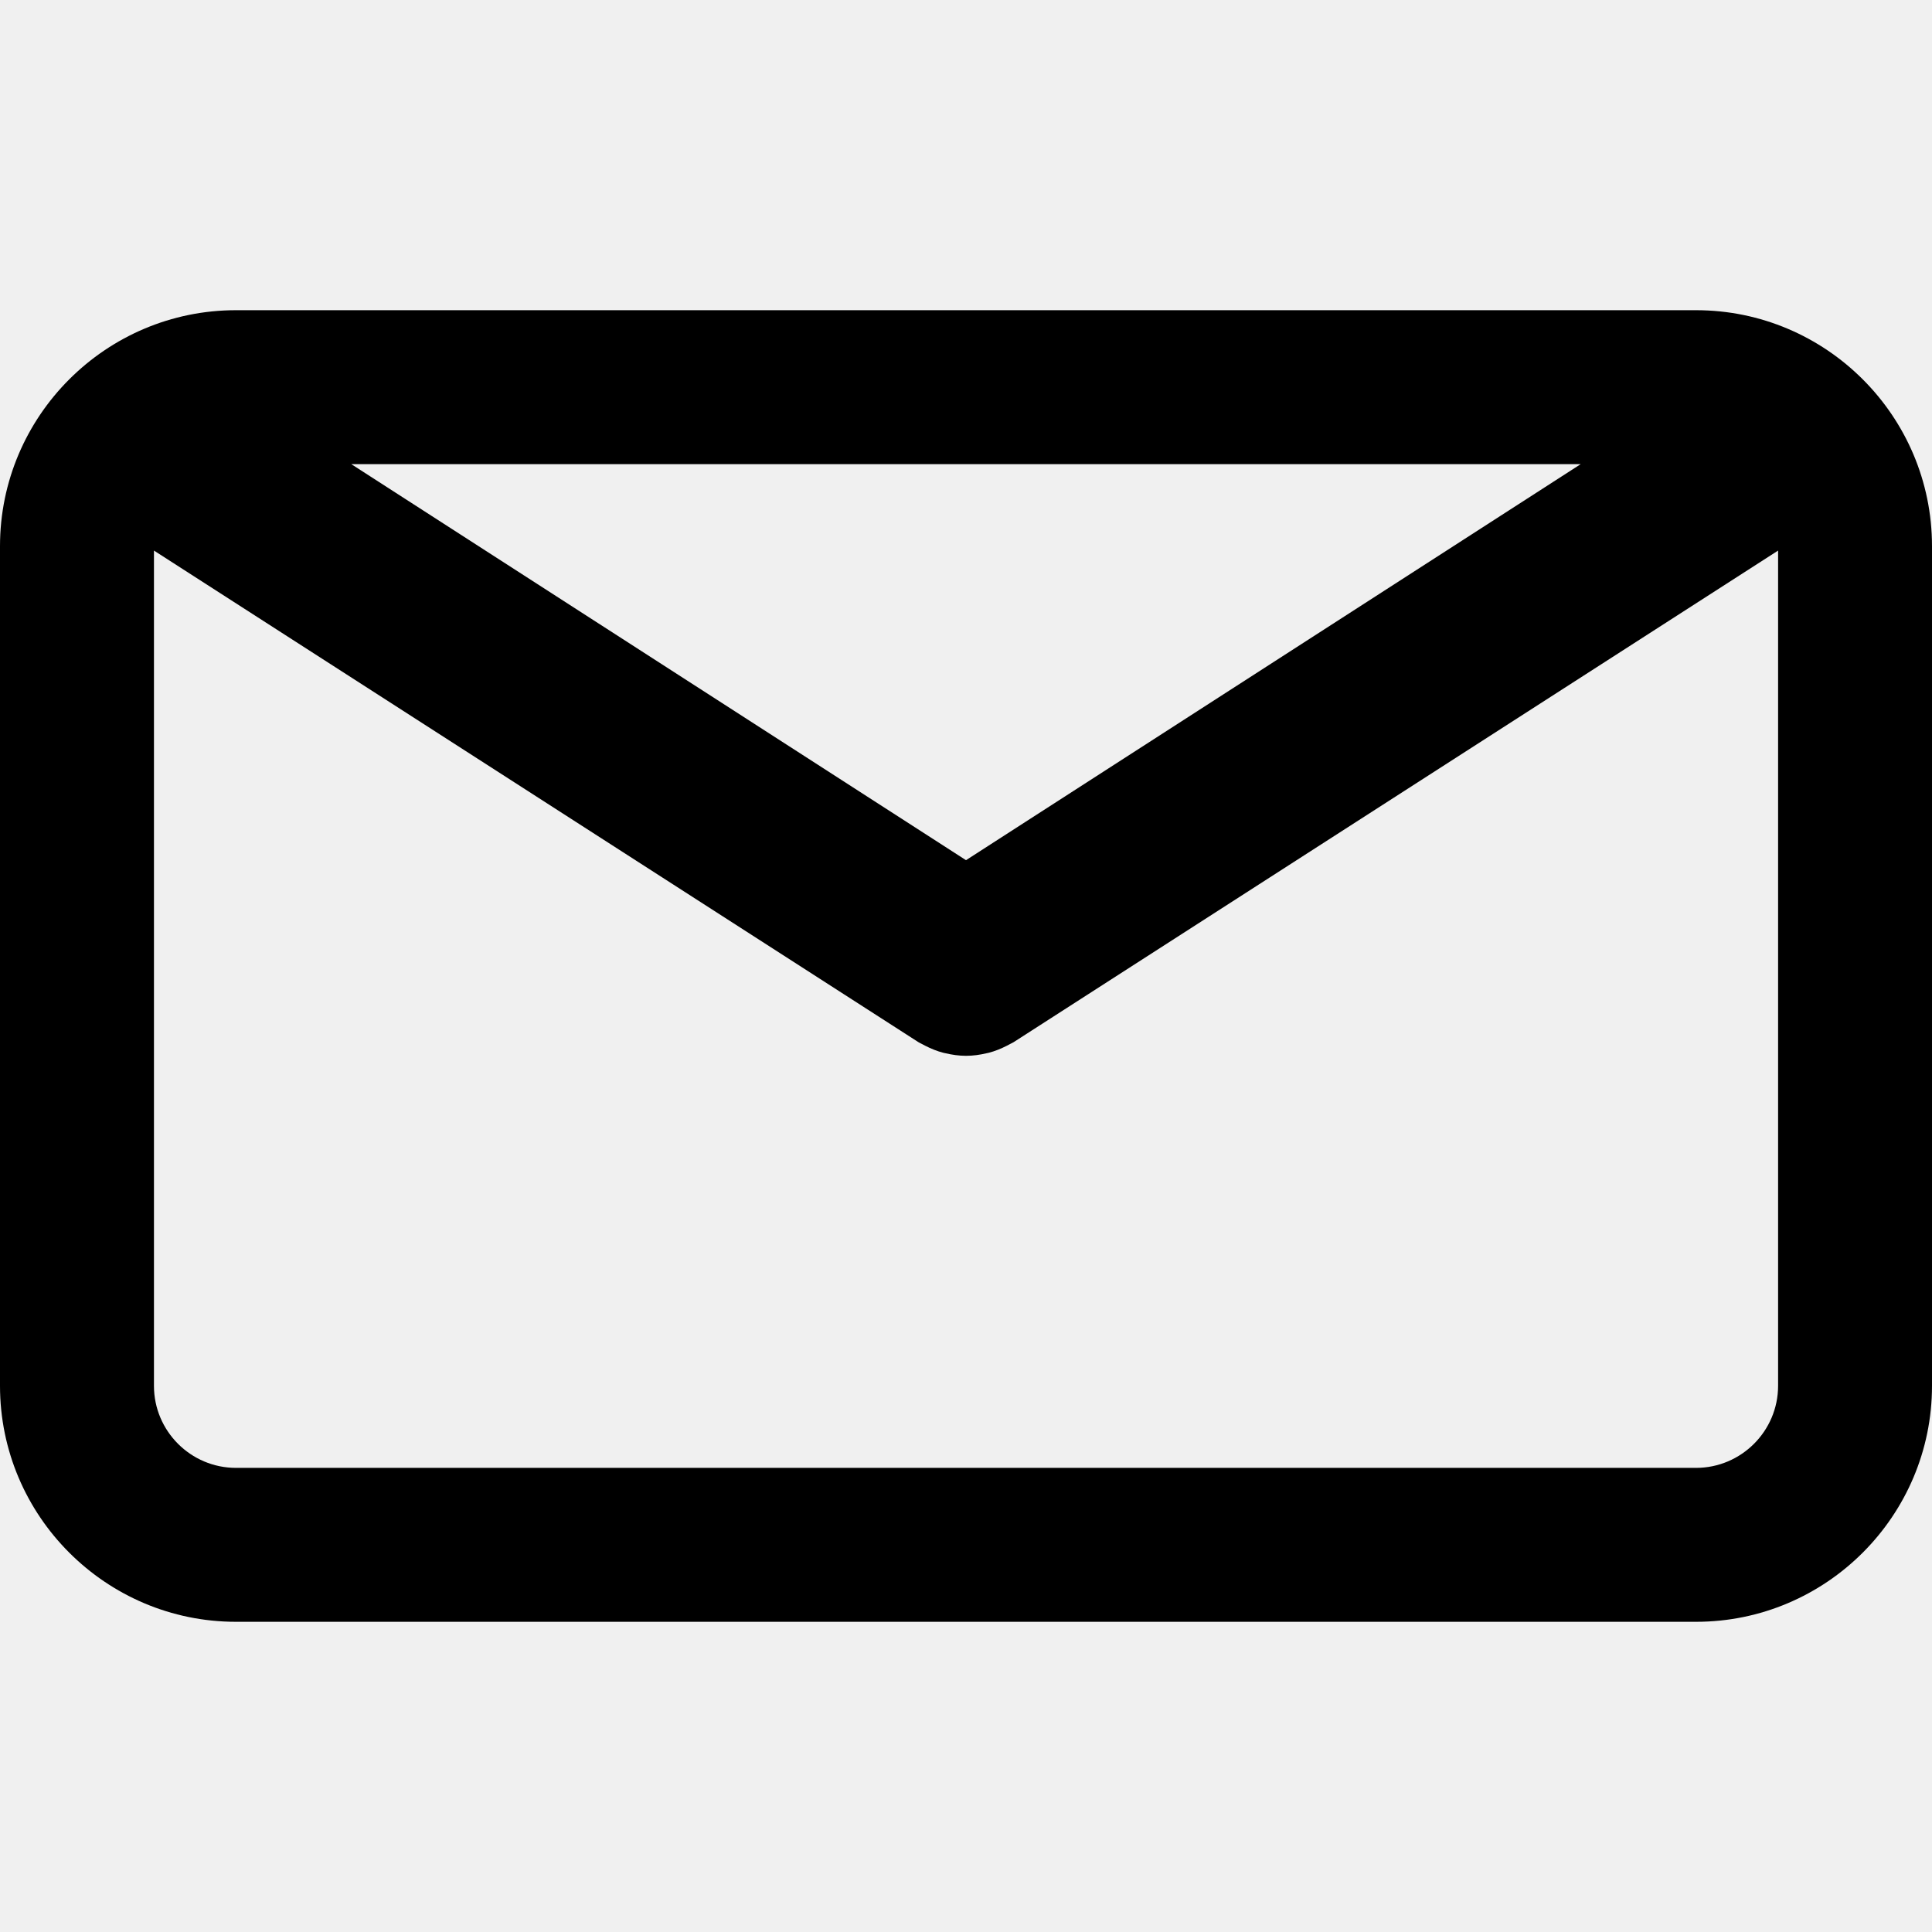
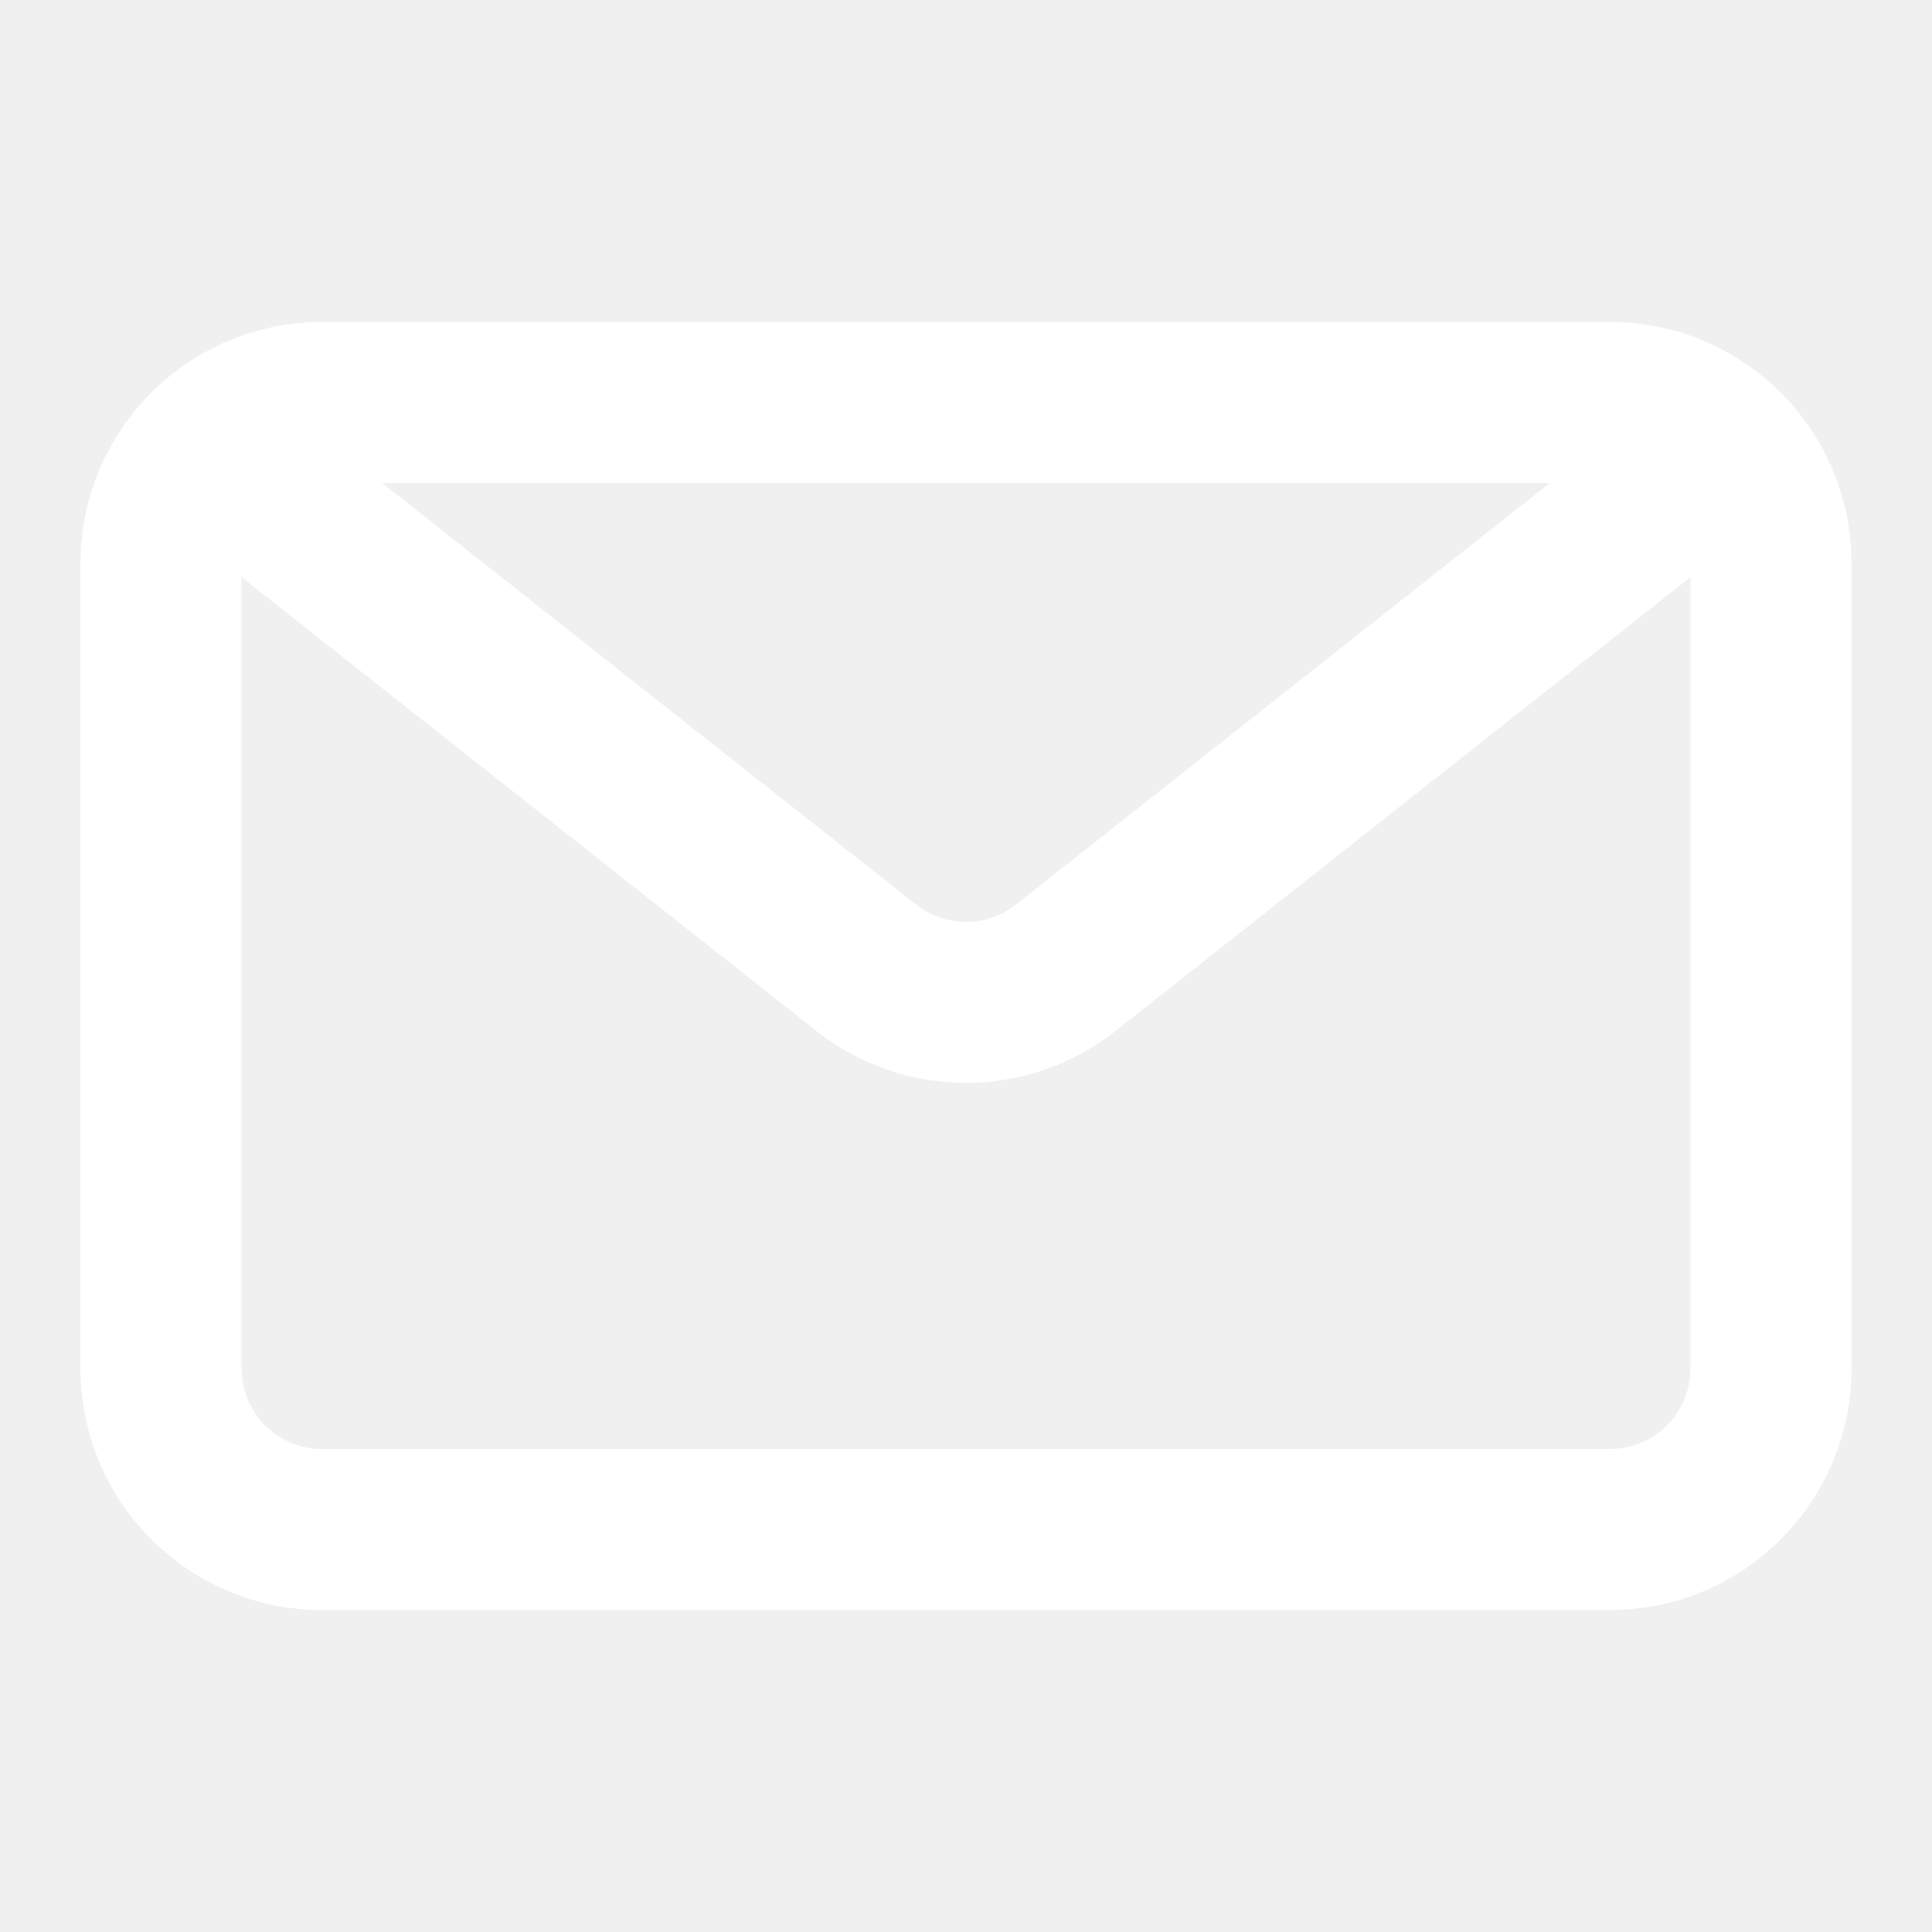
- <svg xmlns="http://www.w3.org/2000/svg" fill="#000000" height="800px" width="800px" version="1.1" id="Capa_1" viewBox="0 0 75.294 75.294" xml:space="preserve">
-   <g>
-     <path d="M66.097,12.089h-56.9C4.126,12.089,0,16.215,0,21.286v32.722c0,5.071,4.126,9.197,9.197,9.197h56.9   c5.071,0,9.197-4.126,9.197-9.197V21.287C75.295,16.215,71.169,12.089,66.097,12.089z M61.603,18.089L37.647,33.523L13.691,18.089   H61.603z M66.097,57.206h-56.9C7.434,57.206,6,55.771,6,54.009V21.457l29.796,19.16c0.04,0.025,0.083,0.042,0.124,0.065   c0.043,0.024,0.087,0.047,0.131,0.069c0.231,0.119,0.469,0.215,0.712,0.278c0.025,0.007,0.05,0.01,0.075,0.016   c0.267,0.063,0.537,0.102,0.807,0.102c0.001,0,0.002,0,0.002,0c0.002,0,0.003,0,0.004,0c0.27,0,0.54-0.038,0.807-0.102   c0.025-0.006,0.05-0.009,0.075-0.016c0.243-0.063,0.48-0.159,0.712-0.278c0.044-0.022,0.088-0.045,0.131-0.069   c0.041-0.023,0.084-0.04,0.124-0.065l29.796-19.16v32.551C69.295,55.771,67.86,57.206,66.097,57.206z" />
+ <svg xmlns="http://www.w3.org/2000/svg" width="800px" height="800px" viewBox="0 0 24.00 24.00" fill="none" stroke="#f5f5f5" stroke-width="0">
+   <g id="SVGRepo_bgCarrier" stroke-width="0" />
+   <g id="SVGRepo_tracerCarrier" stroke-linecap="round" stroke-linejoin="round" stroke="#CCCCCC" stroke-width="2.208" />
+   <g id="SVGRepo_iconCarrier">
+     <path fill-rule="evenodd" clip-rule="evenodd" d="M20 4C21.657 4 23 5.343 23 7V17C23 18.657 21.657 20 20 20H4C2.343 20 1 18.657 1 17V7C1 5.343 2.343 4 4 4H20ZM19.253 6H4.747L11.38 11.237C11.744 11.524 12.256 11.524 12.62 11.237L19.253 6ZM3 7.169V17C3 17.552 3.448 18 4 18H20C20.552 18 21 17.552 21 17V7.169L13.859 12.806C12.769 13.667 11.231 13.667 10.141 12.806L3 7.169Z" fill="#ffffff" />
  </g>
</svg>
